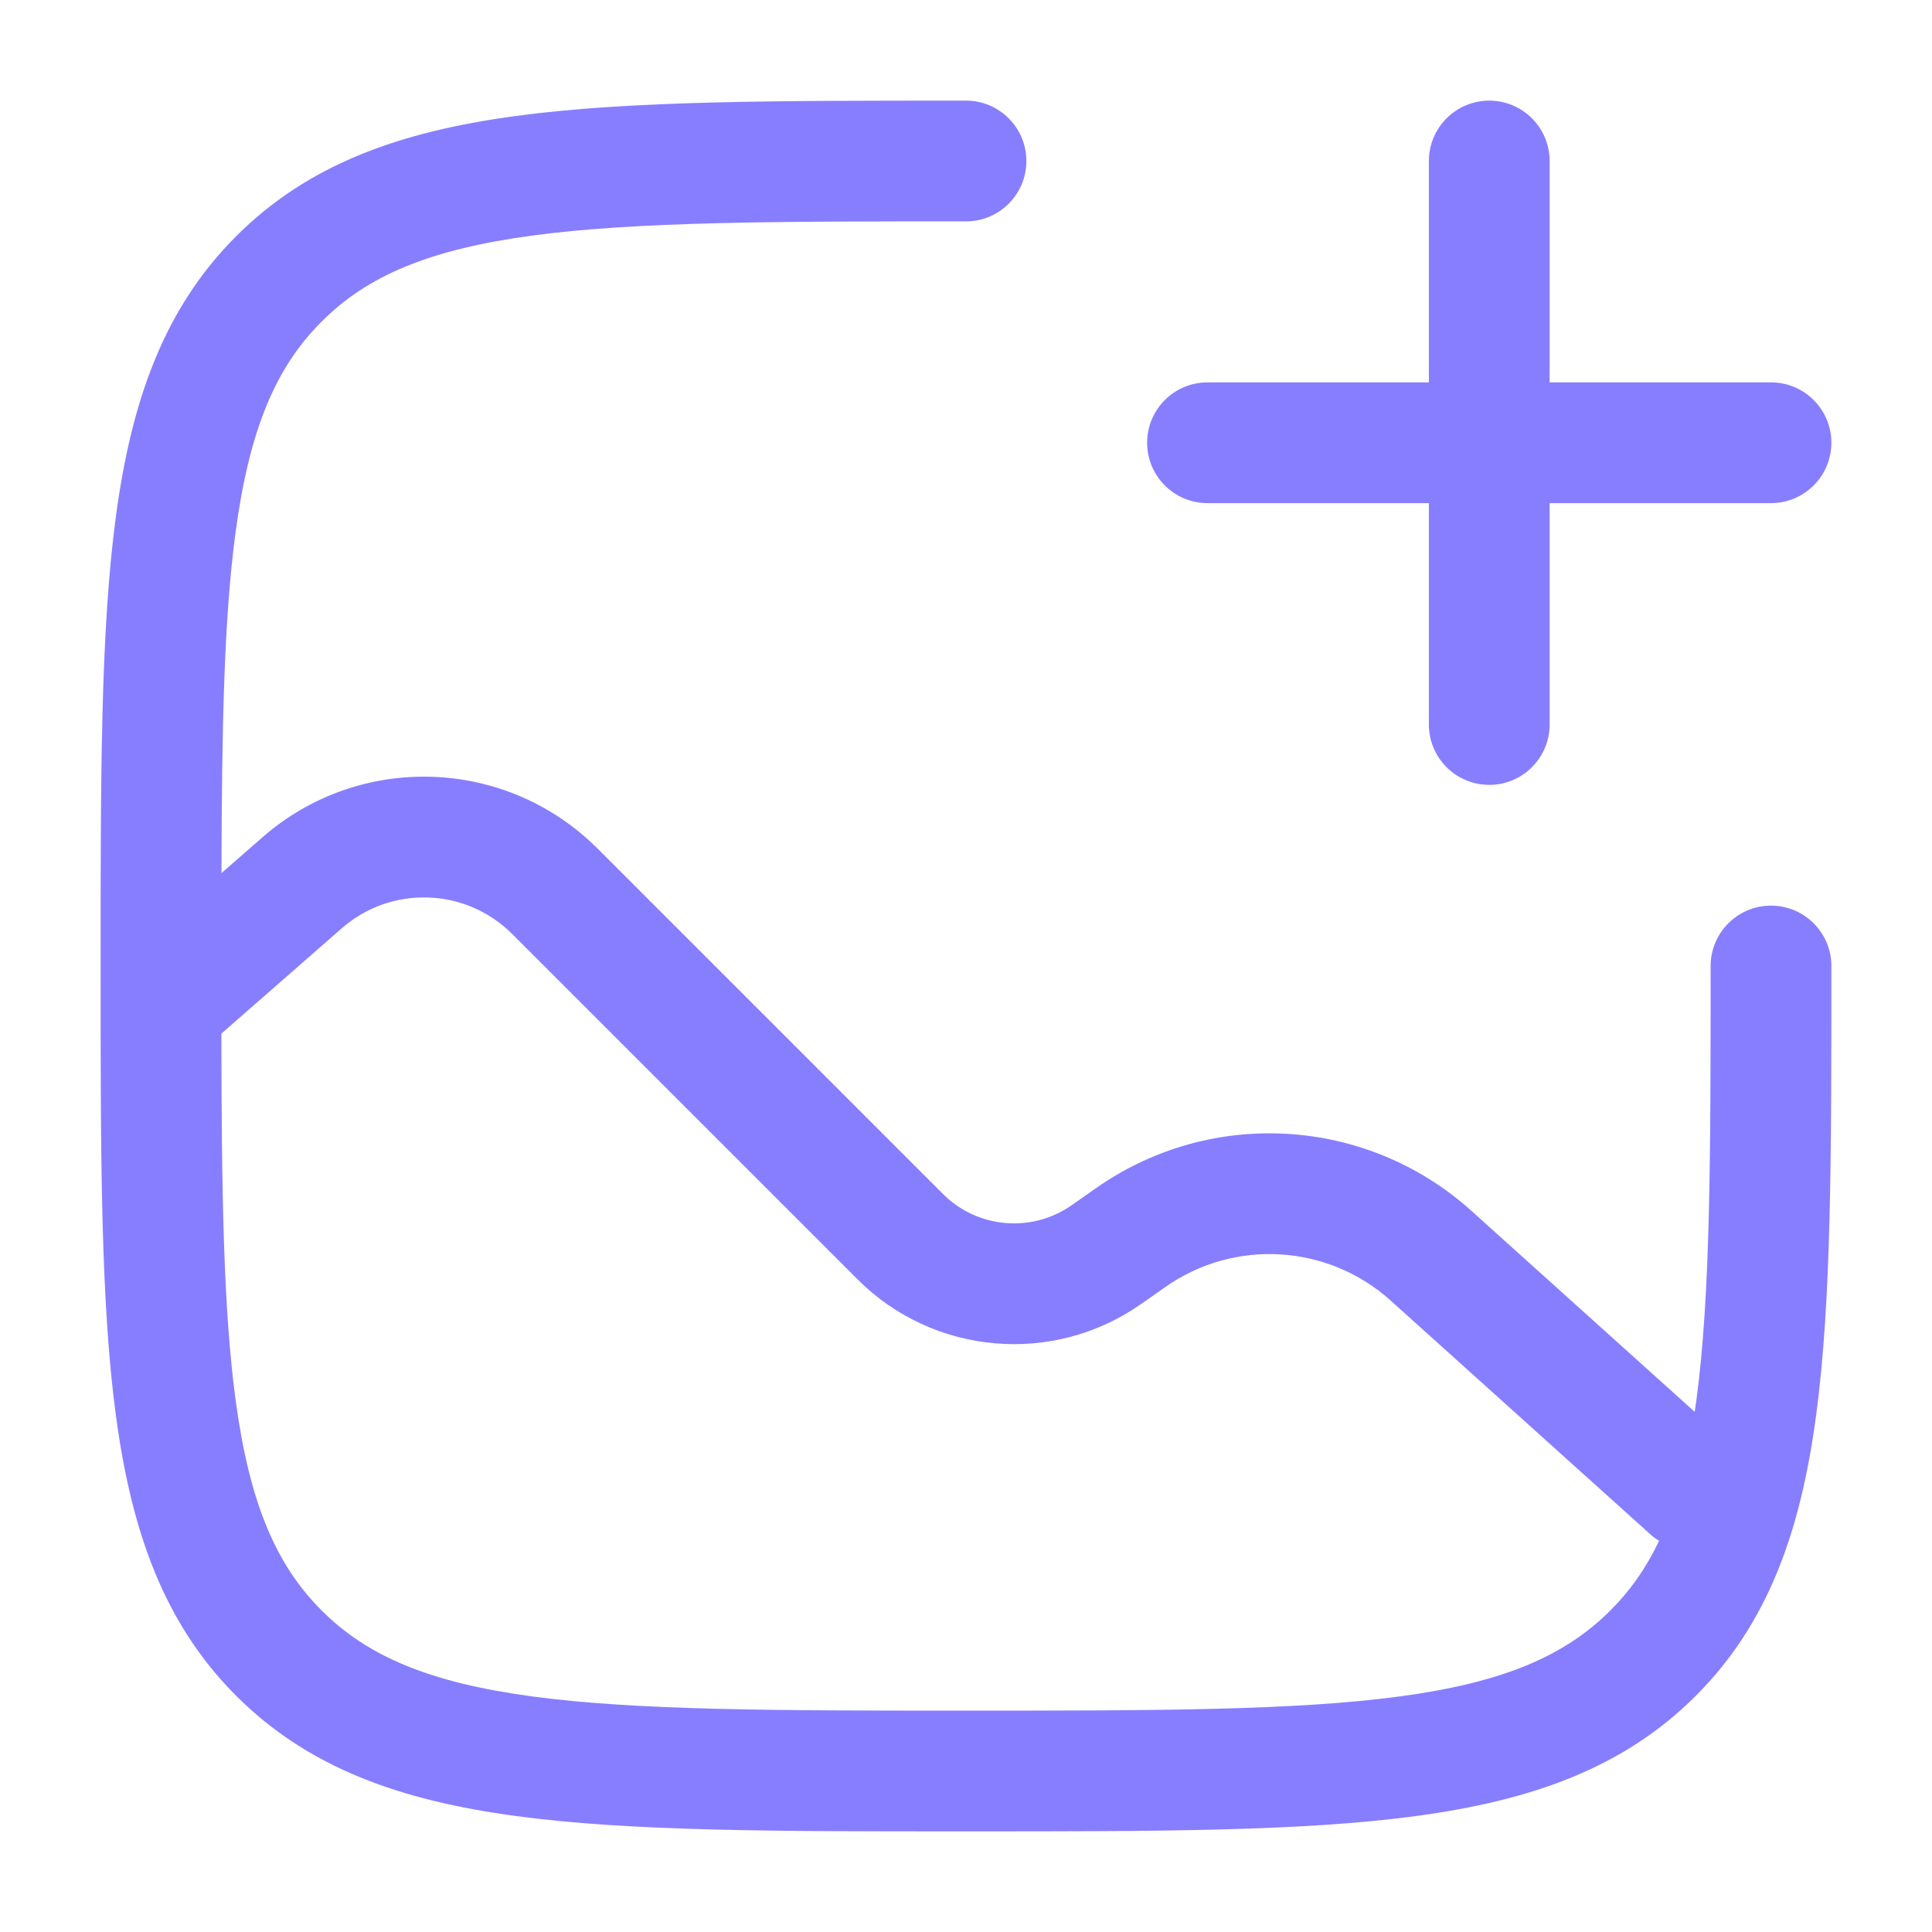
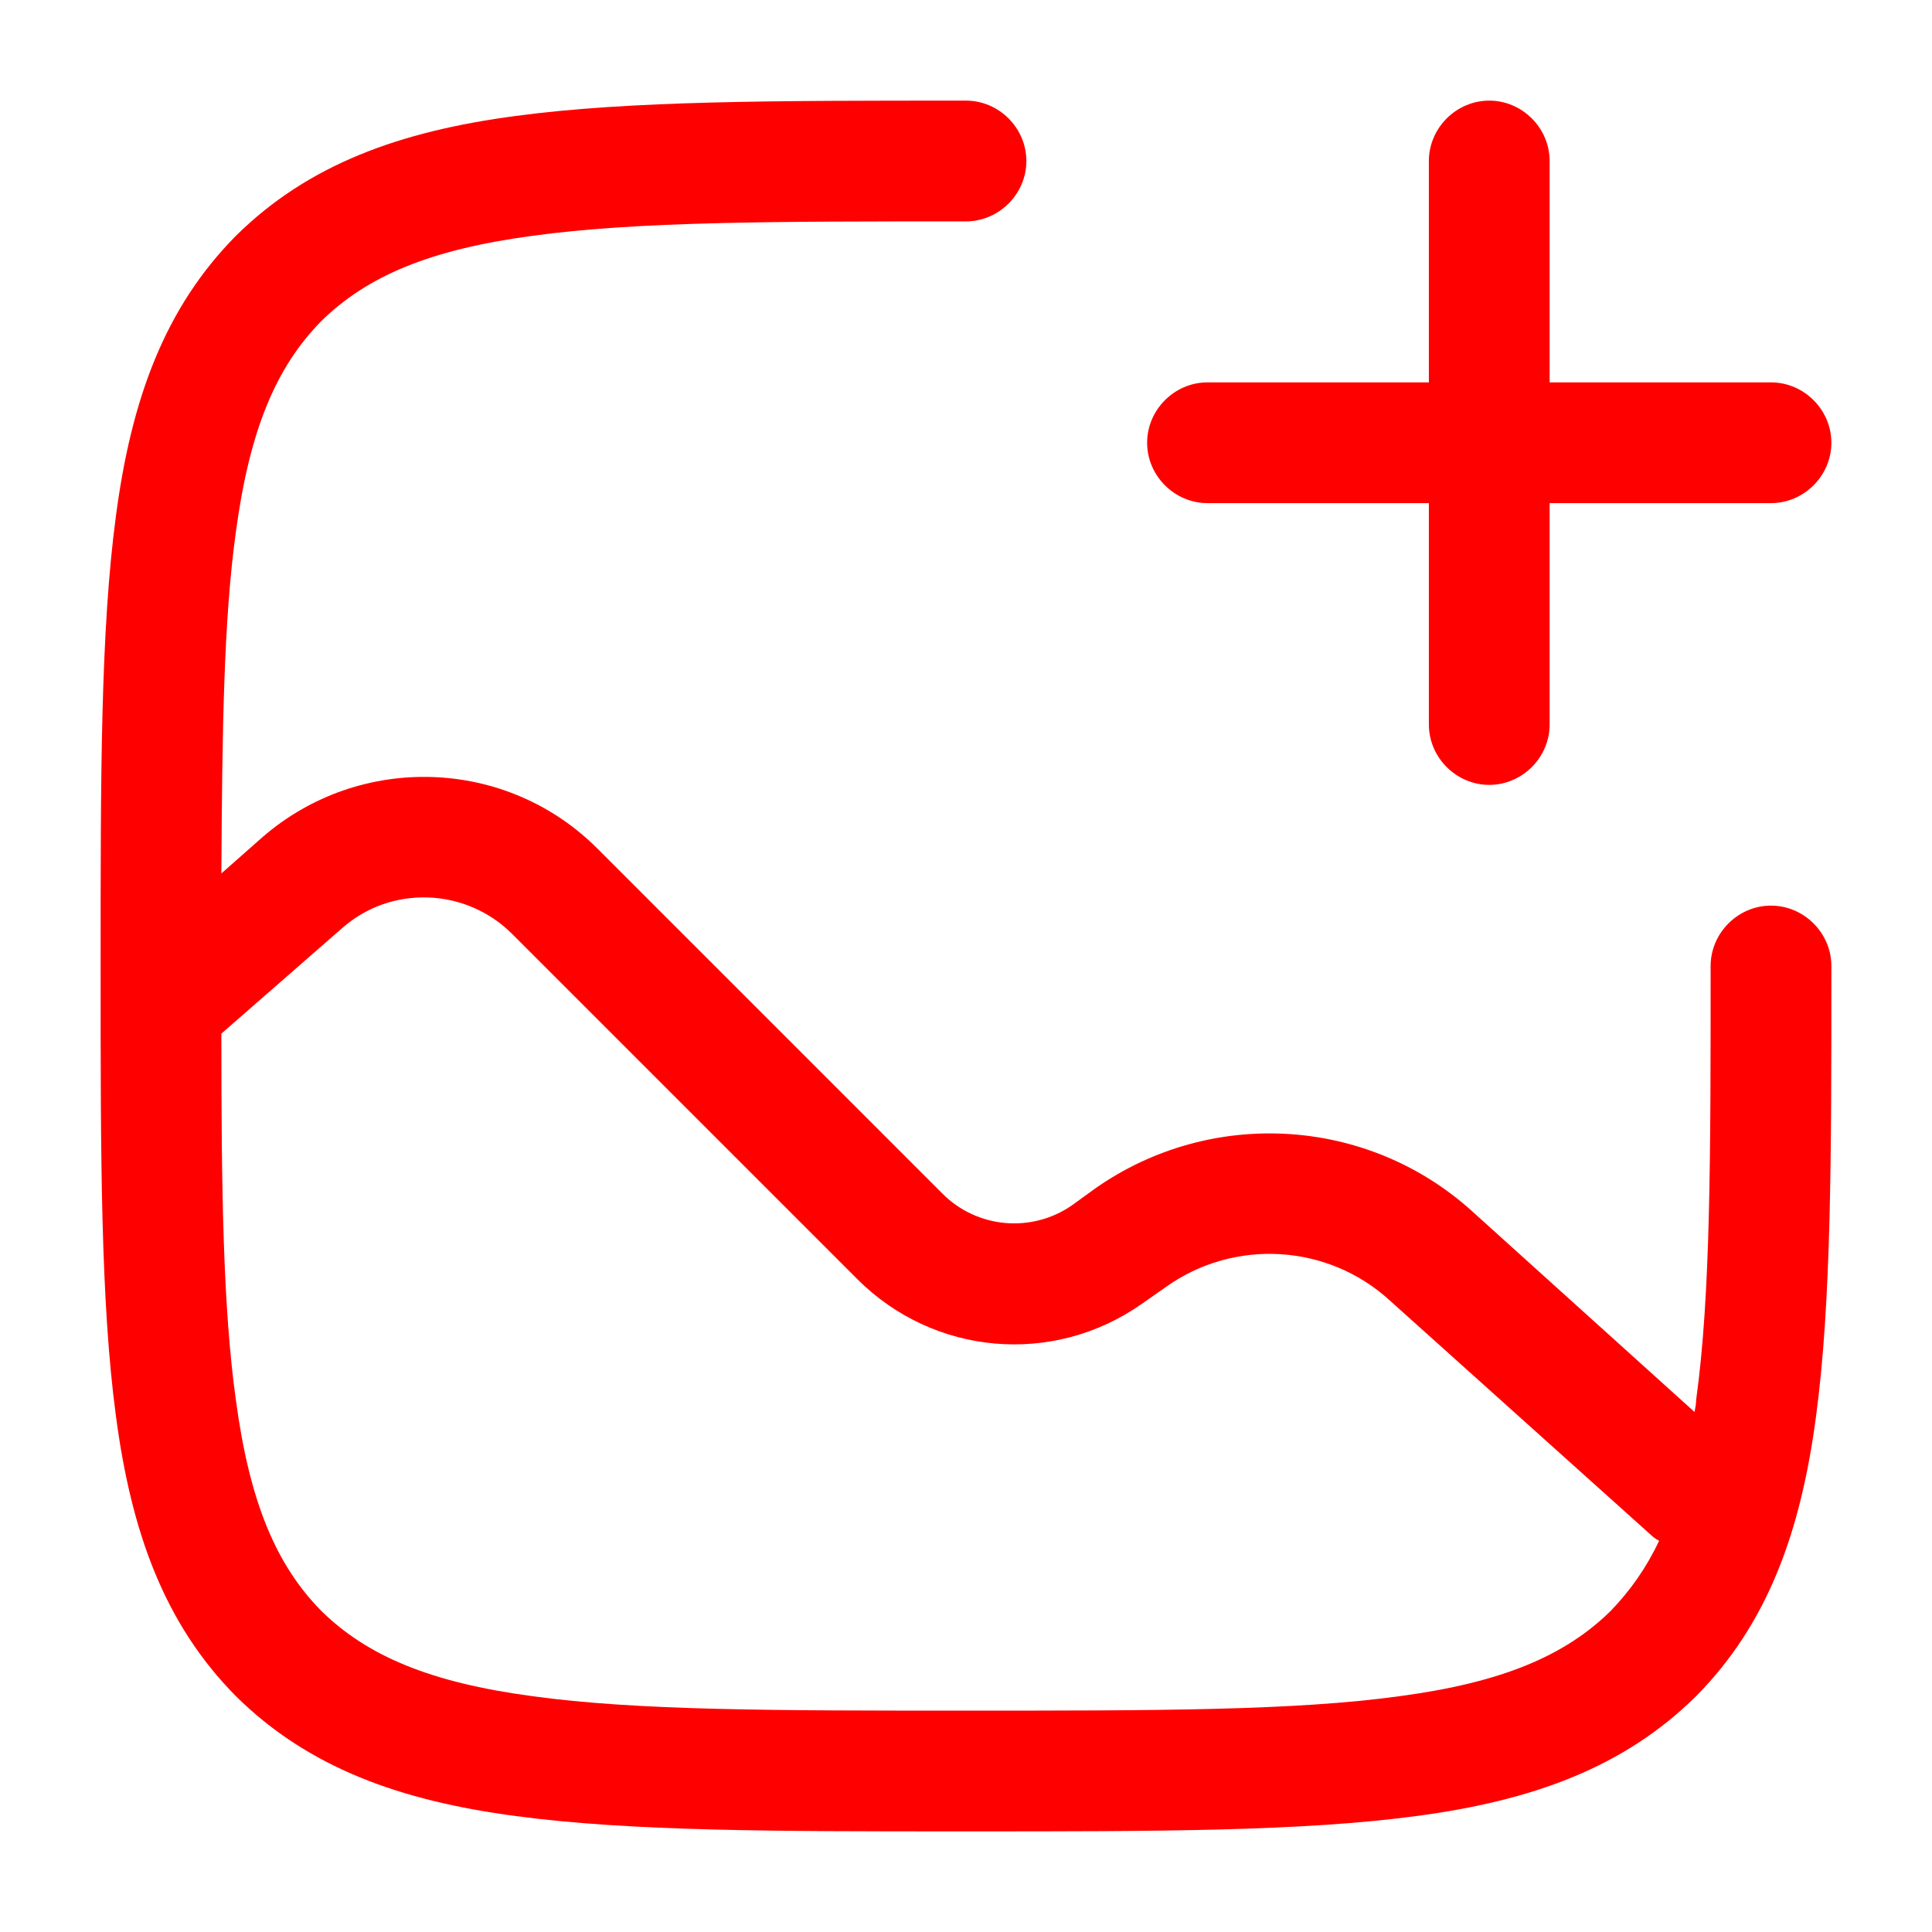
- <svg xmlns="http://www.w3.org/2000/svg" width="24" height="24" viewBox="0 0 24 24" fill="none">
-   <path fill-rule="evenodd" clip-rule="evenodd" d="M18.5 1.25C18.914 1.25 19.25 1.586 19.25 2V4.75H22C22.414 4.75 22.75 5.086 22.75 5.5C22.75 5.914 22.414 6.25 22 6.25H19.25V9C19.25 9.414 18.914 9.75 18.5 9.75C18.086 9.75 17.75 9.414 17.75 9V6.25H15C14.586 6.25 14.25 5.914 14.25 5.5C14.25 5.086 14.586 4.75 15 4.75H17.75V2C17.75 1.586 18.086 1.25 18.5 1.25Z" fill="#877EFF" />
-   <path fill-rule="evenodd" clip-rule="evenodd" d="M12 1.25L11.943 1.25C9.634 1.25 7.825 1.25 6.414 1.44C4.969 1.634 3.829 2.039 2.934 2.934C2.039 3.829 1.634 4.969 1.44 6.414C1.25 7.825 1.25 9.634 1.25 11.943V12.057C1.25 14.366 1.25 16.175 1.44 17.586C1.634 19.031 2.039 20.171 2.934 21.066C3.829 21.961 4.969 22.366 6.414 22.56C7.825 22.75 9.634 22.75 11.943 22.75H12.057C14.366 22.75 16.175 22.75 17.586 22.56C19.031 22.366 20.171 21.961 21.066 21.066C21.961 20.171 22.366 19.031 22.56 17.586C22.75 16.175 22.75 14.366 22.75 12.057V12C22.75 11.586 22.414 11.25 22 11.25C21.586 11.25 21.25 11.586 21.25 12C21.25 14.378 21.248 16.086 21.074 17.386C21.067 17.438 21.06 17.488 21.052 17.538L18.278 15.041C16.979 13.872 15.044 13.755 13.613 14.761L13.315 14.97C12.818 15.319 12.142 15.261 11.713 14.831L7.423 10.541C6.287 9.406 4.466 9.345 3.258 10.403L2.751 10.846C2.756 9.054 2.781 7.693 2.926 6.614C3.098 5.335 3.425 4.564 3.995 3.995C4.564 3.425 5.335 3.098 6.614 2.926C7.914 2.752 9.622 2.75 12 2.75C12.414 2.75 12.75 2.414 12.75 2C12.75 1.586 12.414 1.25 12 1.25ZM2.926 17.386C3.098 18.665 3.425 19.436 3.995 20.005C4.564 20.575 5.335 20.902 6.614 21.074C7.914 21.248 9.622 21.25 12 21.25C14.378 21.25 16.087 21.248 17.386 21.074C18.665 20.902 19.436 20.575 20.005 20.005C20.249 19.762 20.448 19.481 20.61 19.14C20.571 19.117 20.533 19.089 20.498 19.057L17.275 16.156C16.495 15.454 15.334 15.385 14.476 15.988L14.178 16.197C13.084 16.966 11.597 16.837 10.652 15.892L6.362 11.602C5.785 11.025 4.86 10.994 4.245 11.532L2.75 12.84C2.753 14.788 2.773 16.245 2.926 17.386Z" fill="#877EFF" />
+ <svg xmlns="http://www.w3.org/2000/svg" width="24" height="24">
+   <g class="layer">
+     <path clip-rule="evenodd" d="m18.5,1.25c0.41,0 0.75,0.34 0.75,0.75l0,2.75l2.75,0c0.41,0 0.75,0.34 0.75,0.75c0,0.41 -0.34,0.75 -0.75,0.75l-2.75,0l0,2.75c0,0.41 -0.34,0.75 -0.75,0.75c-0.41,0 -0.75,-0.34 -0.75,-0.75l0,-2.75l-2.75,0c-0.41,0 -0.75,-0.34 -0.75,-0.75c0,-0.41 0.34,-0.75 0.75,-0.75l2.75,0l0,-2.75c0,-0.41 0.34,-0.75 0.75,-0.75z" fill="#ff0000" fill-rule="evenodd" id="svg_1" />
+     <path clip-rule="evenodd" d="m12,1.25l-0.06,0c-2.31,0 -4.11,0 -5.53,0.19c-1.44,0.19 -2.58,0.6 -3.48,1.49c-0.89,0.9 -1.3,2.04 -1.49,3.48c-0.19,1.42 -0.19,3.22 -0.19,5.53l0,0.12c0,2.31 0,4.11 0.19,5.53c0.19,1.44 0.6,2.58 1.49,3.48c0.9,0.89 2.04,1.3 3.48,1.49c1.42,0.19 3.22,0.19 5.53,0.19l0.12,0c2.31,0 4.11,0 5.53,-0.19c1.44,-0.19 2.58,-0.6 3.48,-1.49c0.89,-0.9 1.3,-2.04 1.49,-3.48c0.19,-1.42 0.19,-3.22 0.19,-5.53l0,-0.06c0,-0.41 -0.34,-0.75 -0.75,-0.75c-0.41,0 -0.75,0.34 -0.75,0.75c0,2.38 0,4.09 -0.18,5.39c0,0.05 -0.01,0.1 -0.02,0.15l-2.77,-2.5c-1.3,-1.17 -3.24,-1.28 -4.67,-0.28l-0.29,0.21c-0.5,0.35 -1.18,0.29 -1.61,-0.14l-4.29,-4.29c-1.13,-1.13 -2.95,-1.19 -4.16,-0.14l-0.51,0.45c0.01,-1.8 0.03,-3.16 0.18,-4.24c0.17,-1.27 0.5,-2.05 1.06,-2.62c0.57,-0.56 1.35,-0.89 2.62,-1.06c1.3,-0.18 3.01,-0.18 5.39,-0.18c0.41,0 0.75,-0.34 0.75,-0.75c0,-0.41 -0.34,-0.75 -0.75,-0.75zm-9.07,16.14c0.17,1.27 0.5,2.05 1.06,2.62c0.57,0.56 1.35,0.89 2.62,1.06c1.3,0.18 3.01,0.18 5.39,0.18c2.38,0 4.09,0 5.39,-0.18c1.27,-0.17 2.05,-0.5 2.62,-1.06c0.24,-0.25 0.44,-0.53 0.6,-0.87c-0.04,-0.02 -0.08,-0.05 -0.11,-0.08l-3.23,-2.9c-0.77,-0.71 -1.94,-0.78 -2.79,-0.17l-0.3,0.21c-1.1,0.77 -2.58,0.64 -3.53,-0.31l-4.29,-4.29c-0.57,-0.57 -1.5,-0.61 -2.11,-0.07l-1.5,1.31c0,1.95 0.02,3.4 0.18,4.55z" fill="#ff0000" fill-rule="evenodd" id="svg_2" />
+   </g>
</svg>
